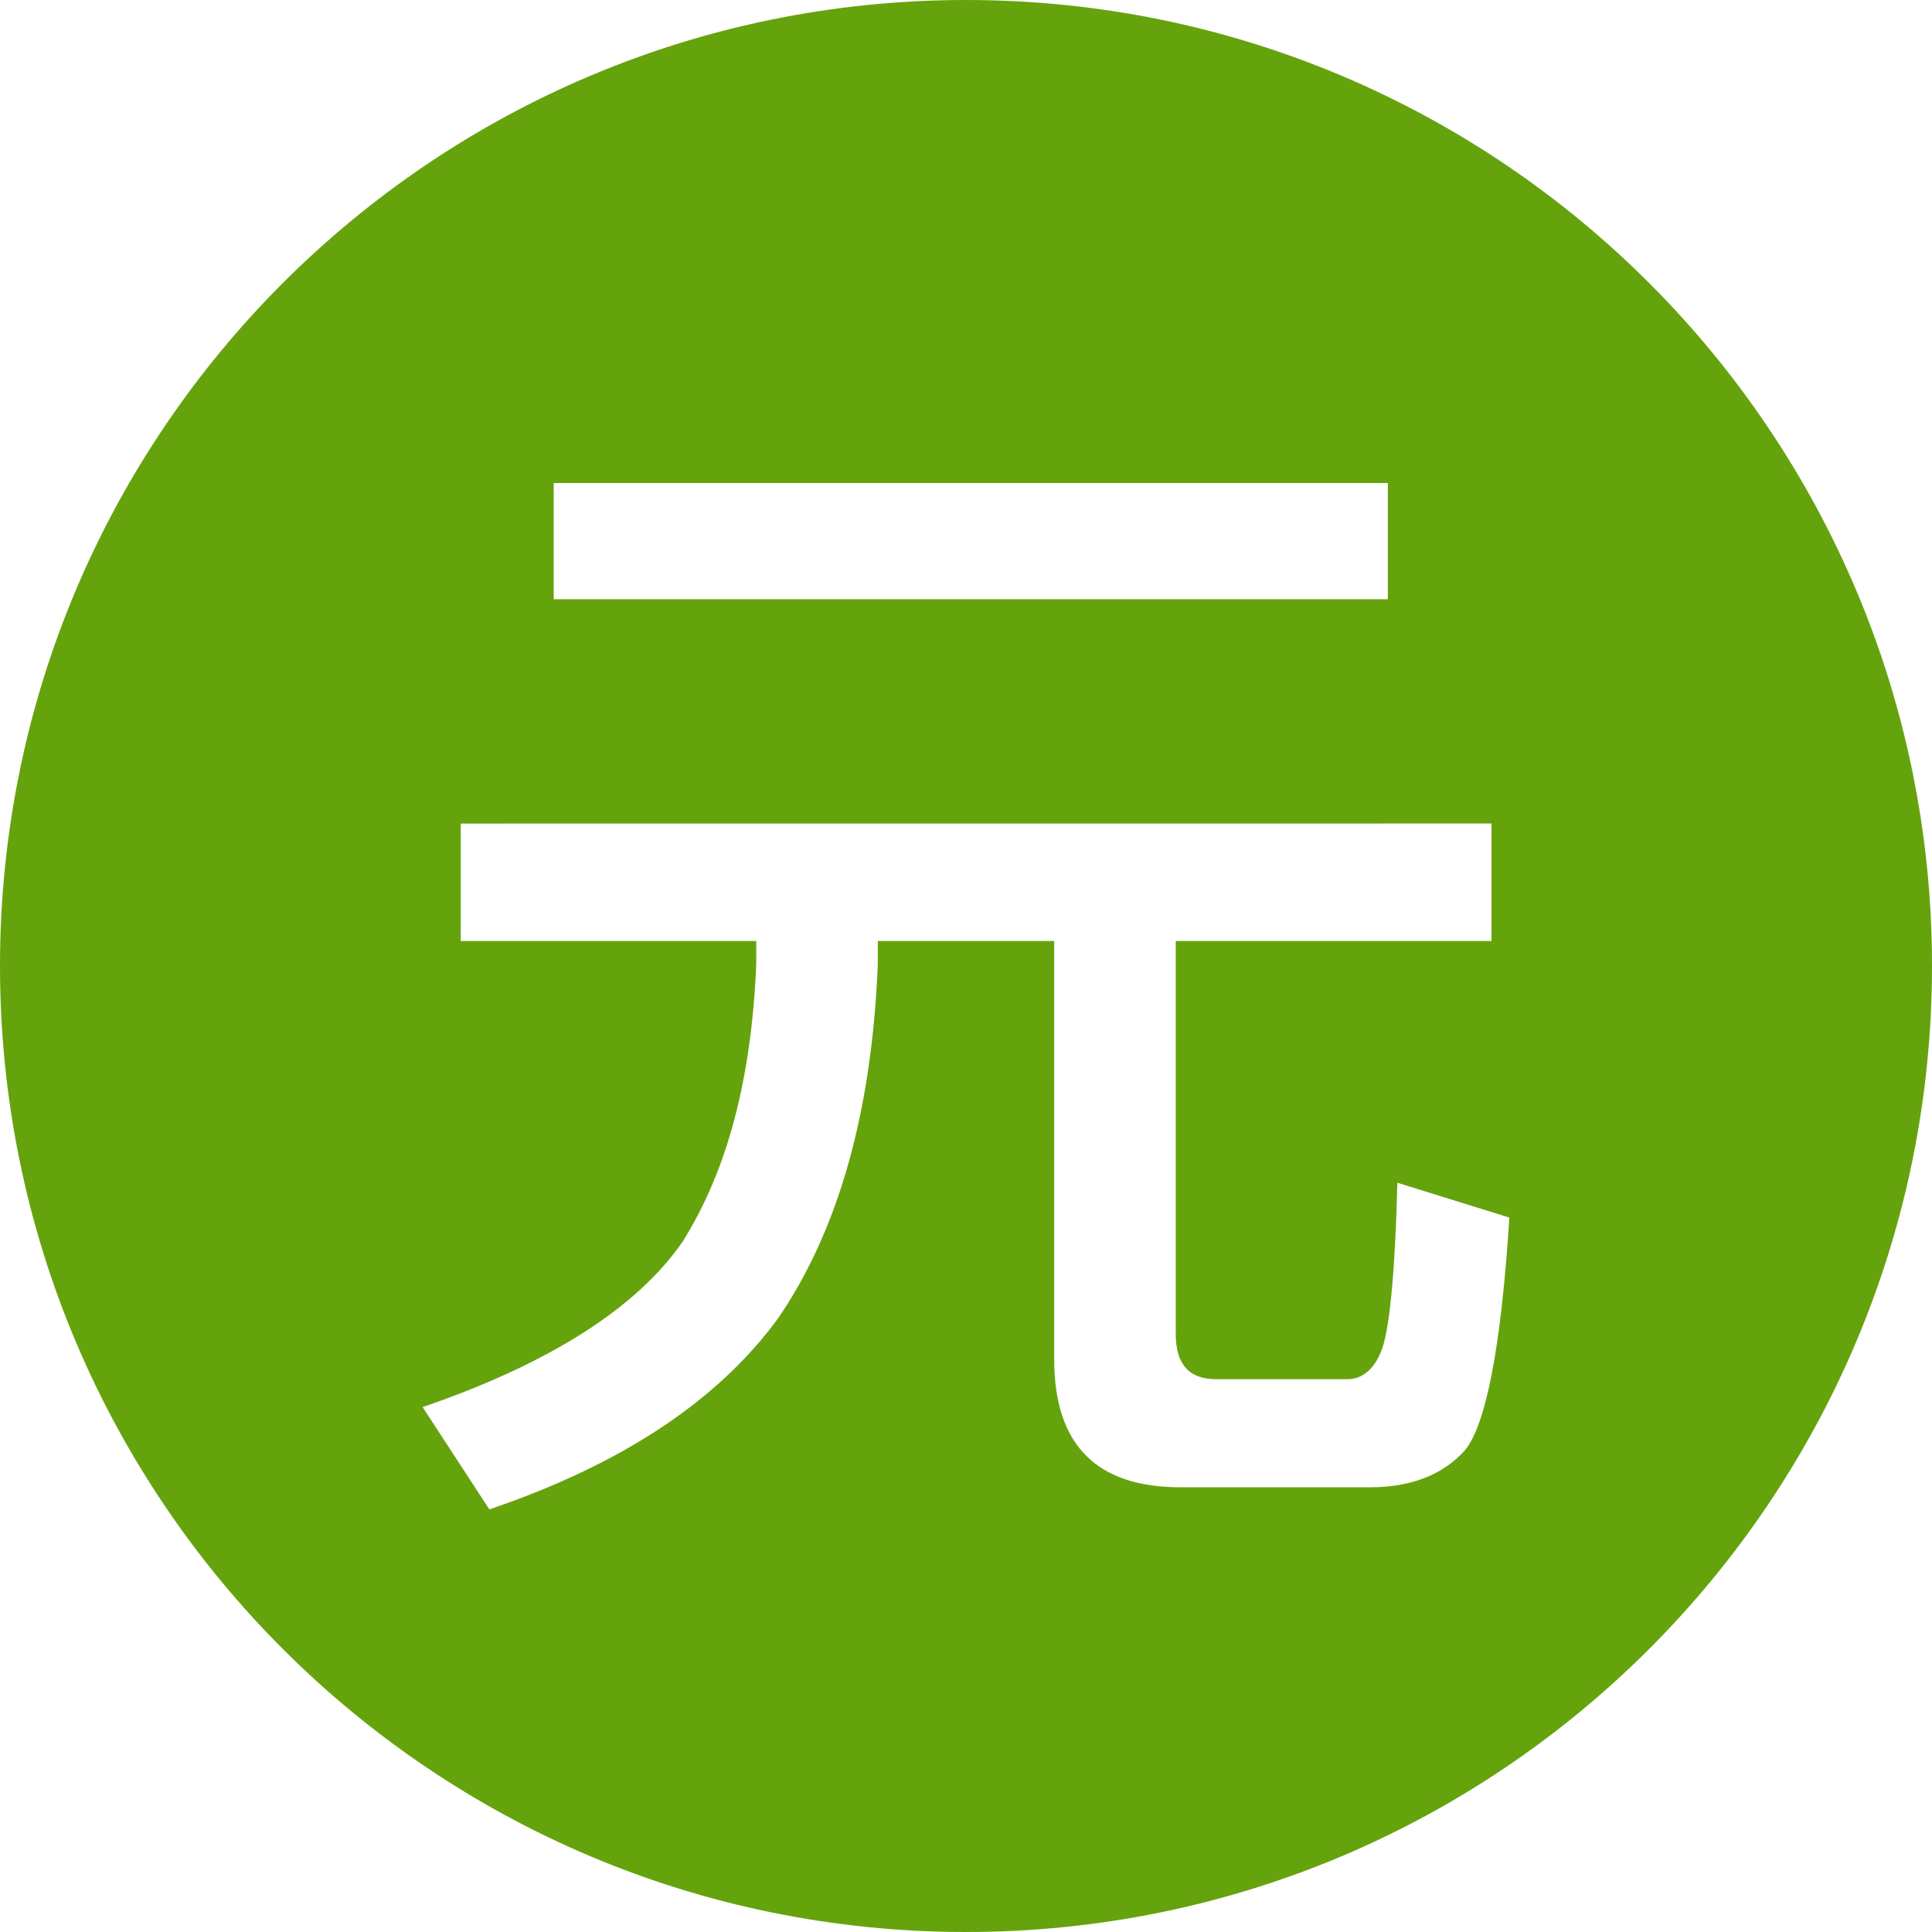
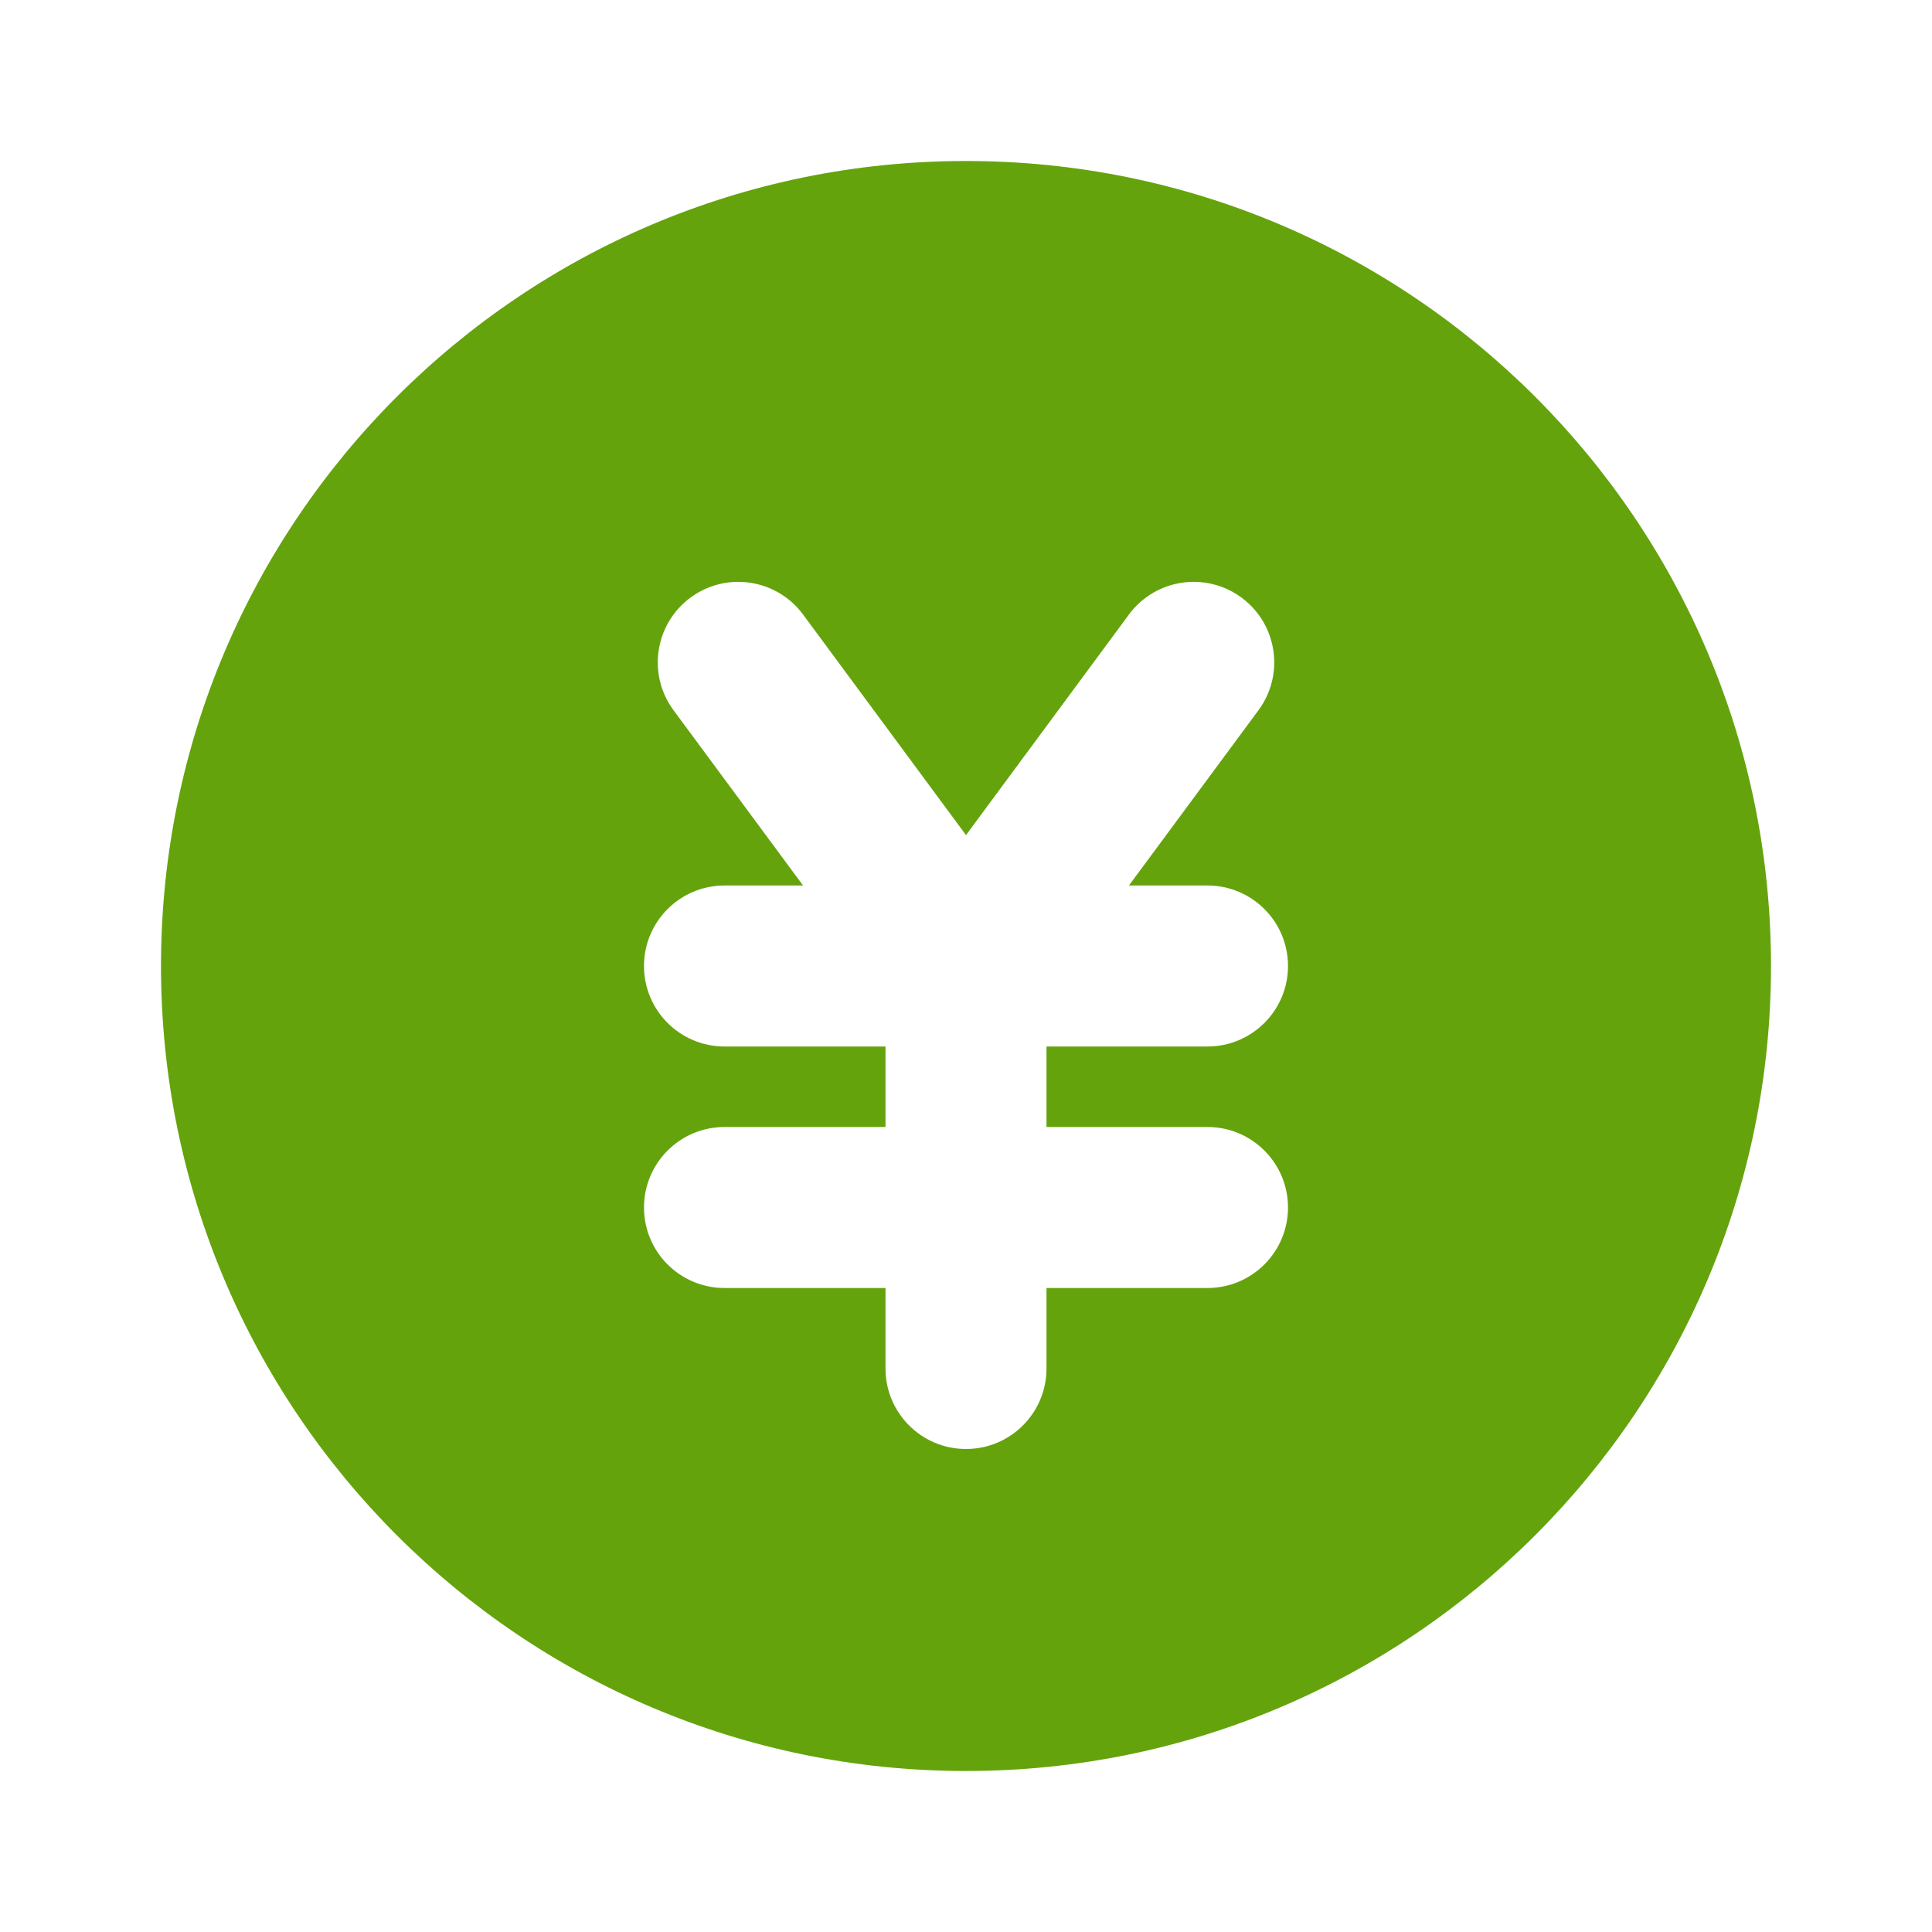
- <svg xmlns="http://www.w3.org/2000/svg" width="1em" height="1em" viewBox="0 0 32 32">
-   <path fill="#65a30d" fill-rule="evenodd" d="M16 32C7.163 32 0 24.837 0 16S7.163 0 16 0s16 7.163 16 16s-7.163 16-16 16M9.171 8v1.925h13.816V8zm-1.54 5.641v1.945h4.895v.385c-.079 1.886-.473 3.407-1.223 4.6c-.75 1.08-2.171 2.003-4.303 2.735L8.105 25c2.21-.75 3.79-1.81 4.777-3.157c1.006-1.464 1.559-3.427 1.657-5.872v-.385h2.922v6.93c0 1.406.69 2.118 2.092 2.118h3.138c.69 0 1.204-.212 1.559-.597c.355-.404.612-1.694.75-3.87l-1.855-.577c-.04 1.56-.138 2.503-.277 2.81c-.118.29-.315.444-.552.444h-2.171c-.454 0-.671-.25-.671-.751v-6.507h5.23V13.64z" />
+ <svg xmlns="http://www.w3.org/2000/svg" width="1em" height="1em" viewBox="0 0 24 24">
+   <g fill="none" fill-rule="evenodd">
+     <path d="m12.593 23.258l-.011.002l-.071.035l-.02.004l-.014-.004l-.071-.035q-.016-.005-.024.005l-.004.01l-.017.428l.005.02l.01.013l.104.074l.015.004l.012-.004l.104-.074l.012-.016l.004-.017l-.017-.427q-.004-.016-.017-.018m.265-.113l-.013.002l-.185.093l-.01.01l-.003.011l.018.43l.005.012l.008.007l.201.093q.019.005.029-.008l.004-.014l-.034-.614q-.005-.018-.02-.022m-.715.002a.02.02 0 0 0-.027.006l-.006.014l-.034.614q.001.018.017.024l.015-.002l.201-.093l.01-.008l.004-.011l.017-.43l-.003-.012l-.01-.01z" />
+     <path fill="#65a30d" d="M12 2C6.477 2 2 6.477 2 12s4.477 10 10 10s10-4.477 10-10S17.523 2 12 2m3.423 5.424a1 1 0 0 1 .21 1.399L14.024 11H15a1 1 0 0 1 0 2h-2v1h2a1 1 0 0 1 0 2h-2v1a1 1 0 1 1-2 0v-1H9a1 1 0 1 1 0-2h2v-1H9a1 1 0 1 1 0-2h.976L8.367 8.823a1 1 0 0 1 1.609-1.189L12 10.374l2.024-2.74a1 1 0 0 1 1.399-.21" />
+   </g>
</svg>
